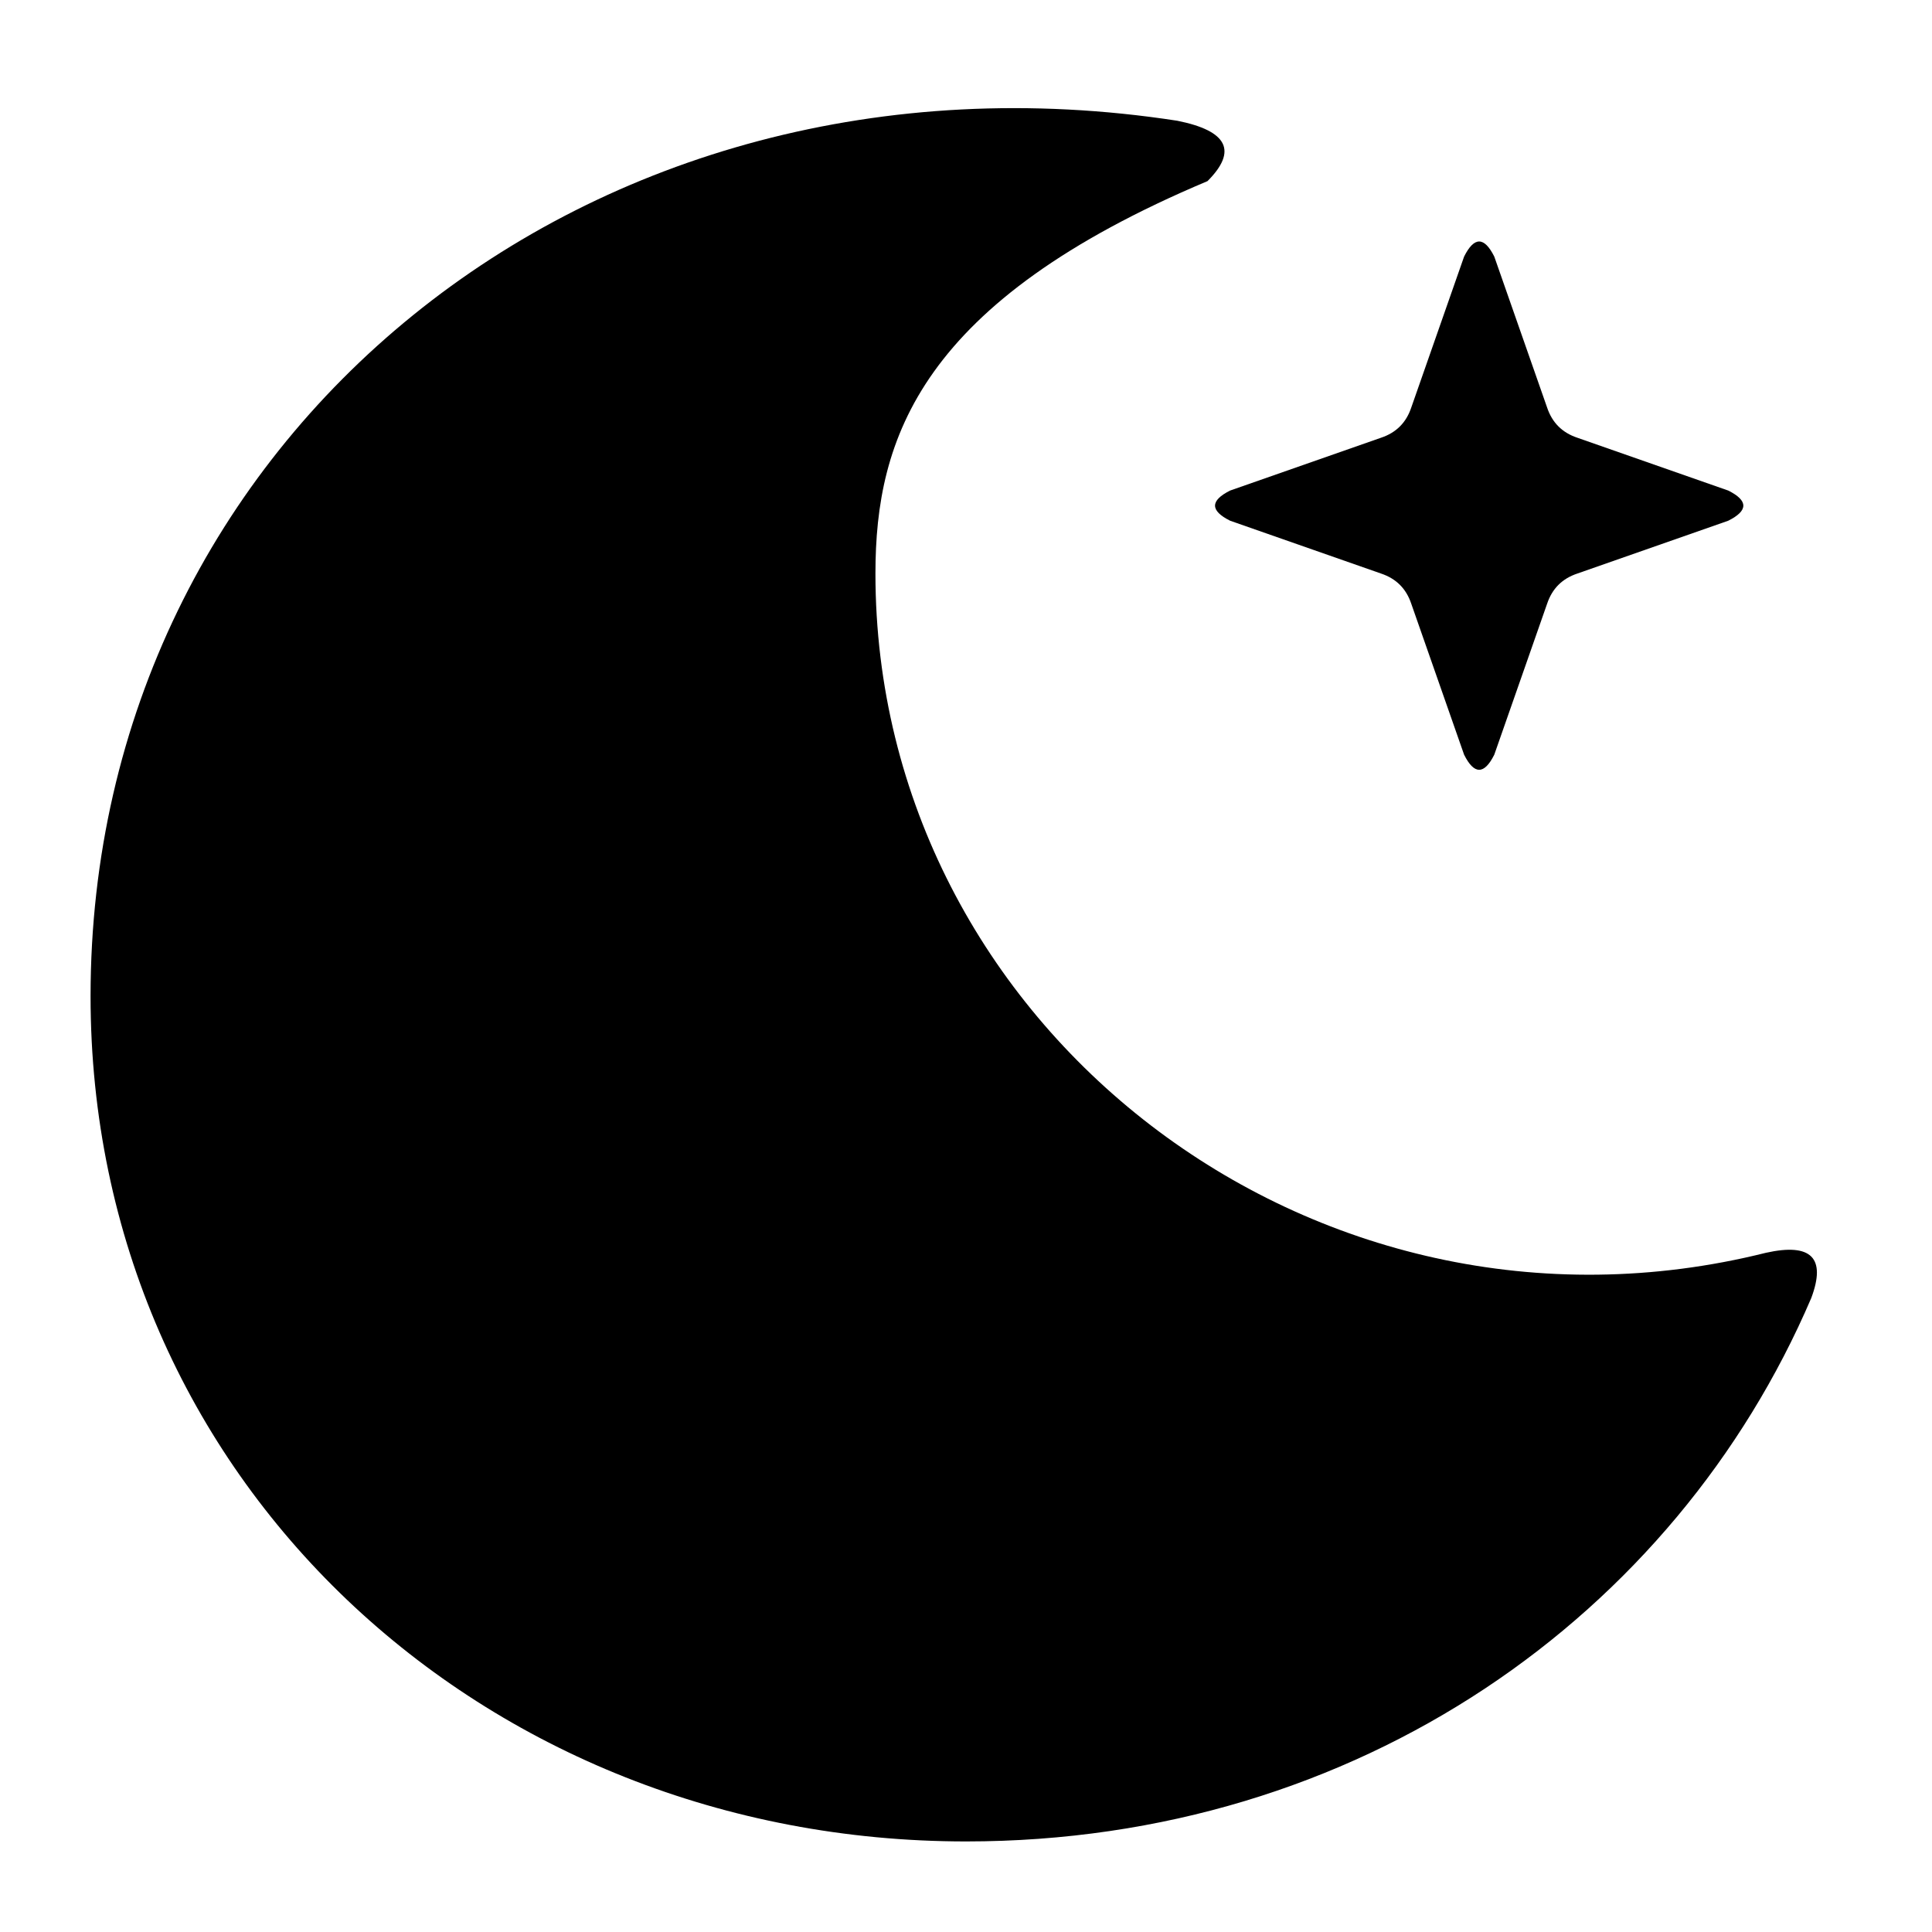
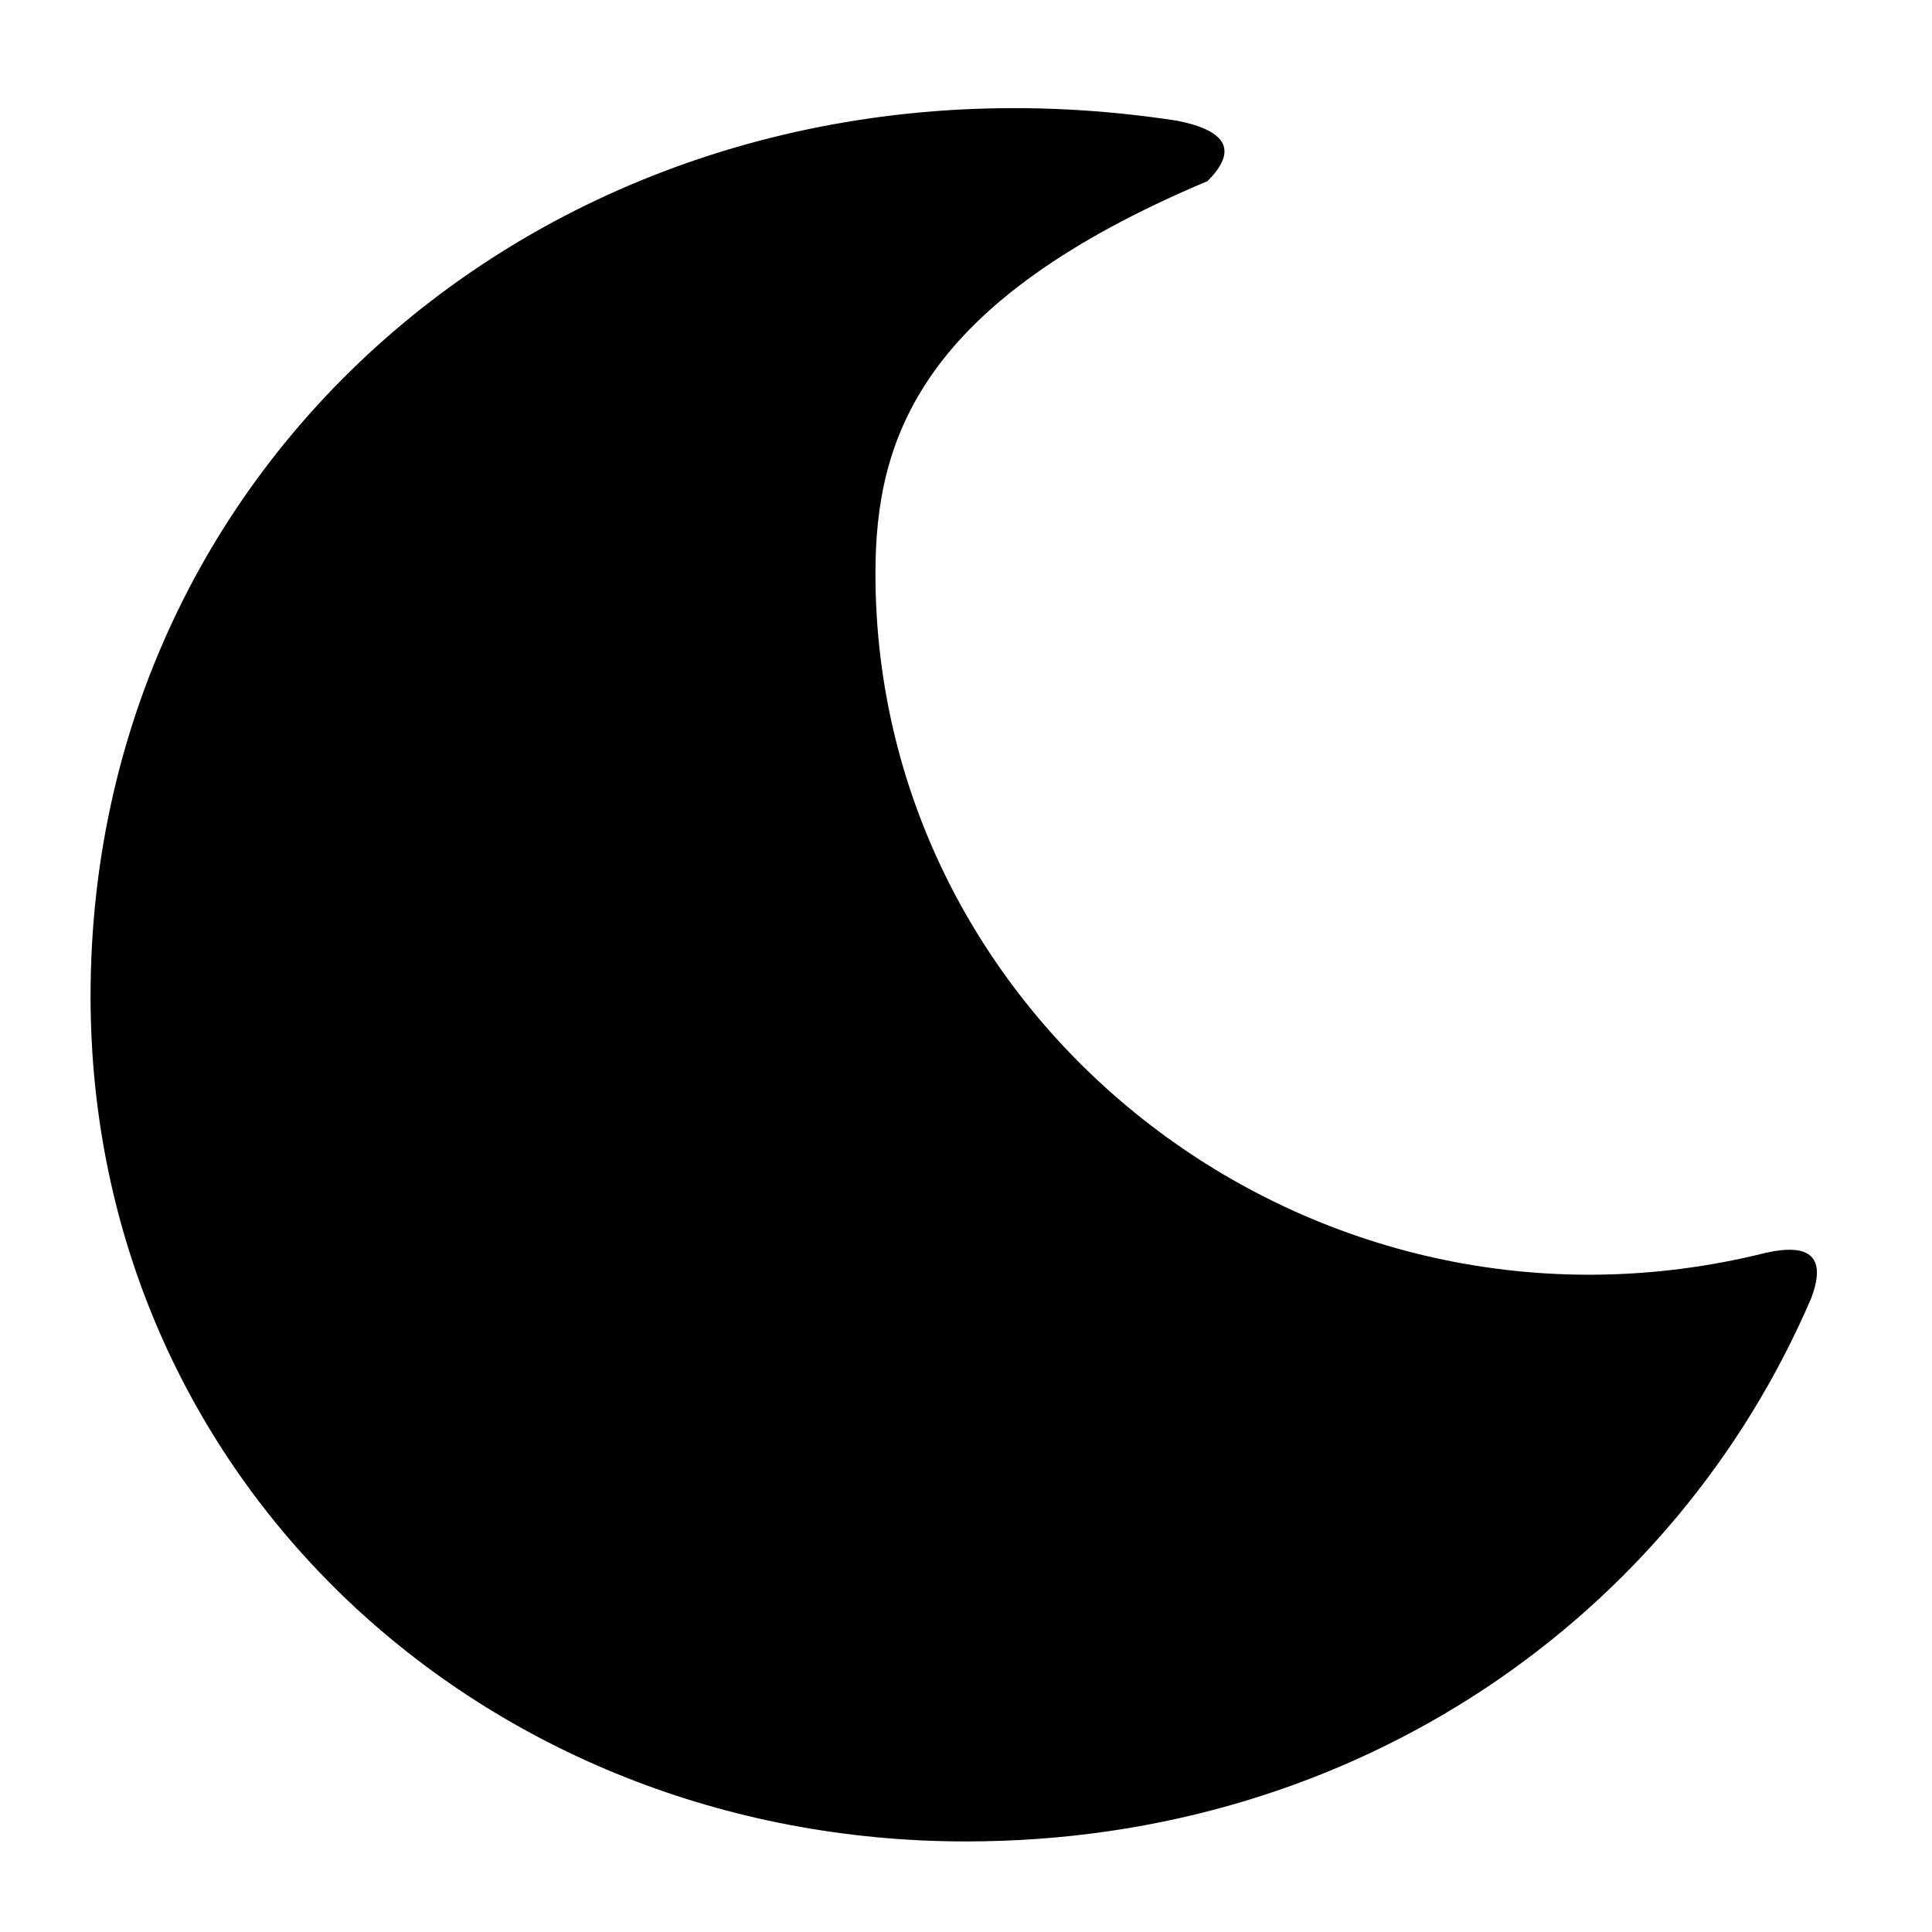
<svg xmlns="http://www.w3.org/2000/svg" width="512" height="512" viewBox="0 0 512 512" class="line-icon">
  <path d="M312 32C156 8 24 116 24 264C24 392 128 488 256 488C360 488 444 428 480 344Q486 328 468 332C348 362 232 272 232 152C232 116 244 80 320 48Q332 36 312 32Z" />
-   <path d="M388 68Q392 60 396 68L410 108Q412 114 418 116L458 130Q466 134 458 138L418 152Q412 154 410 160L396 200Q392 208 388 200L374 160Q372 154 366 152L326 138Q318 134 326 130L366 116Q372 114 374 108Z" />
</svg>
